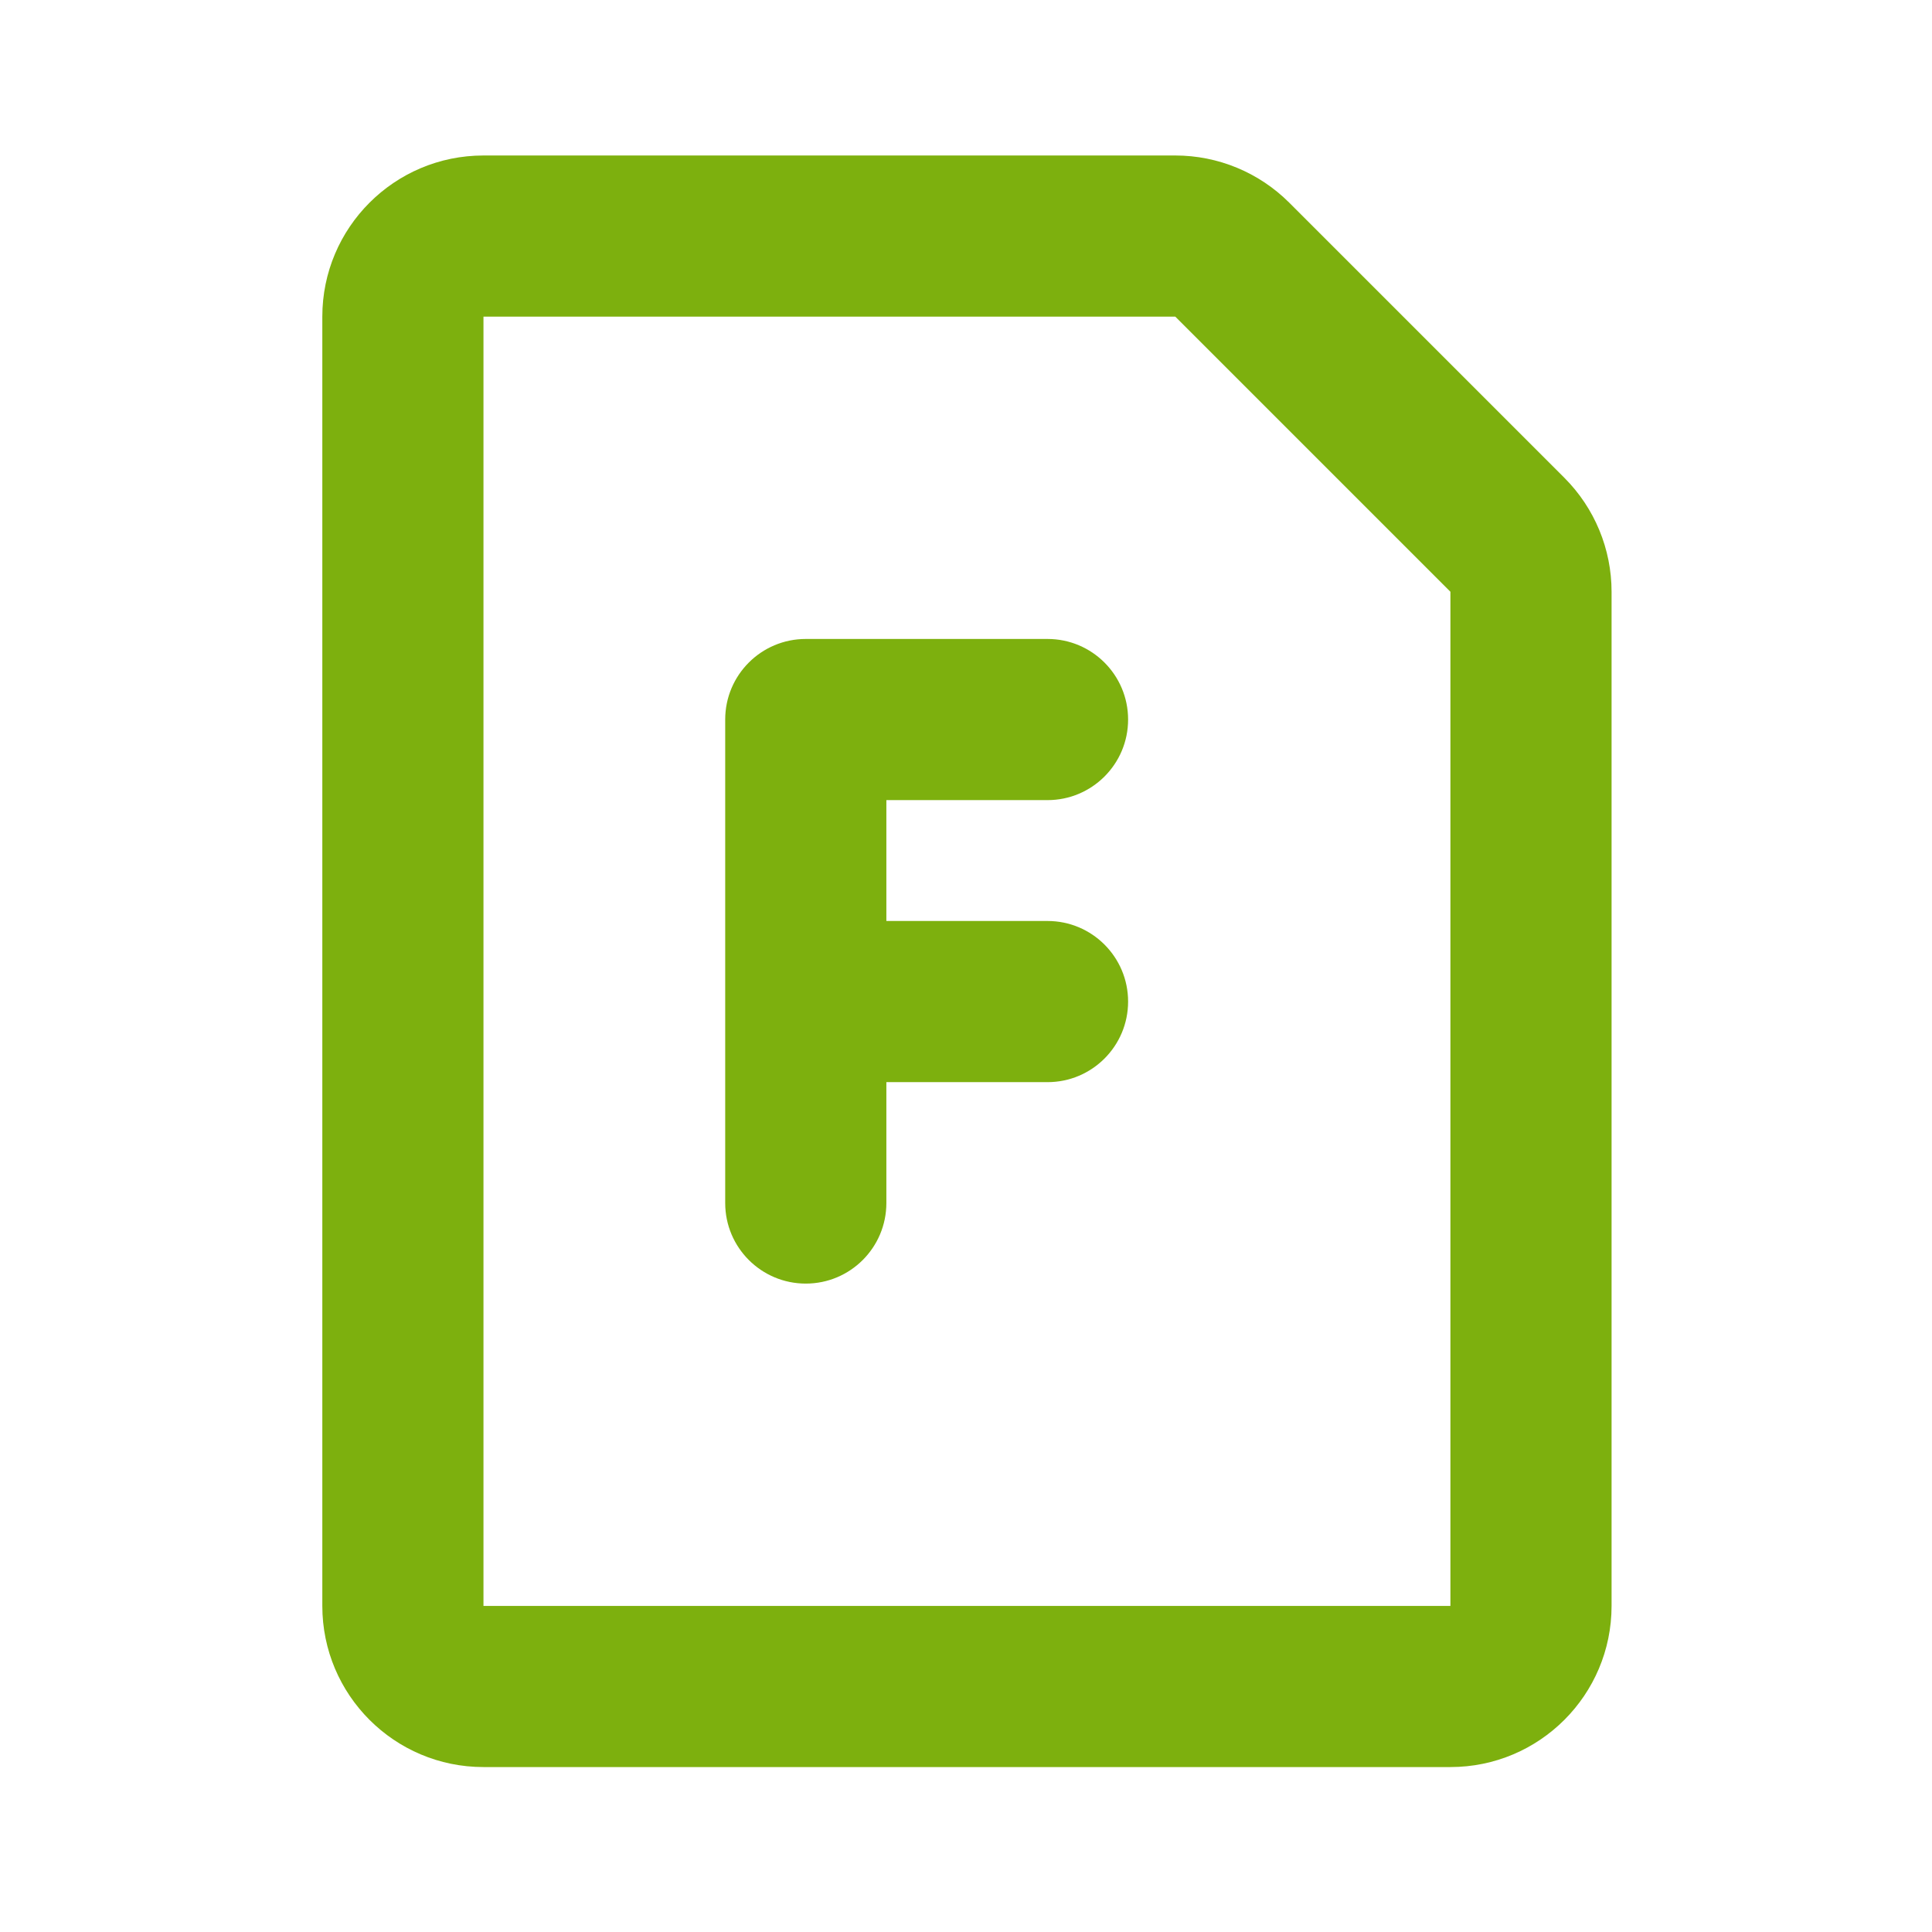
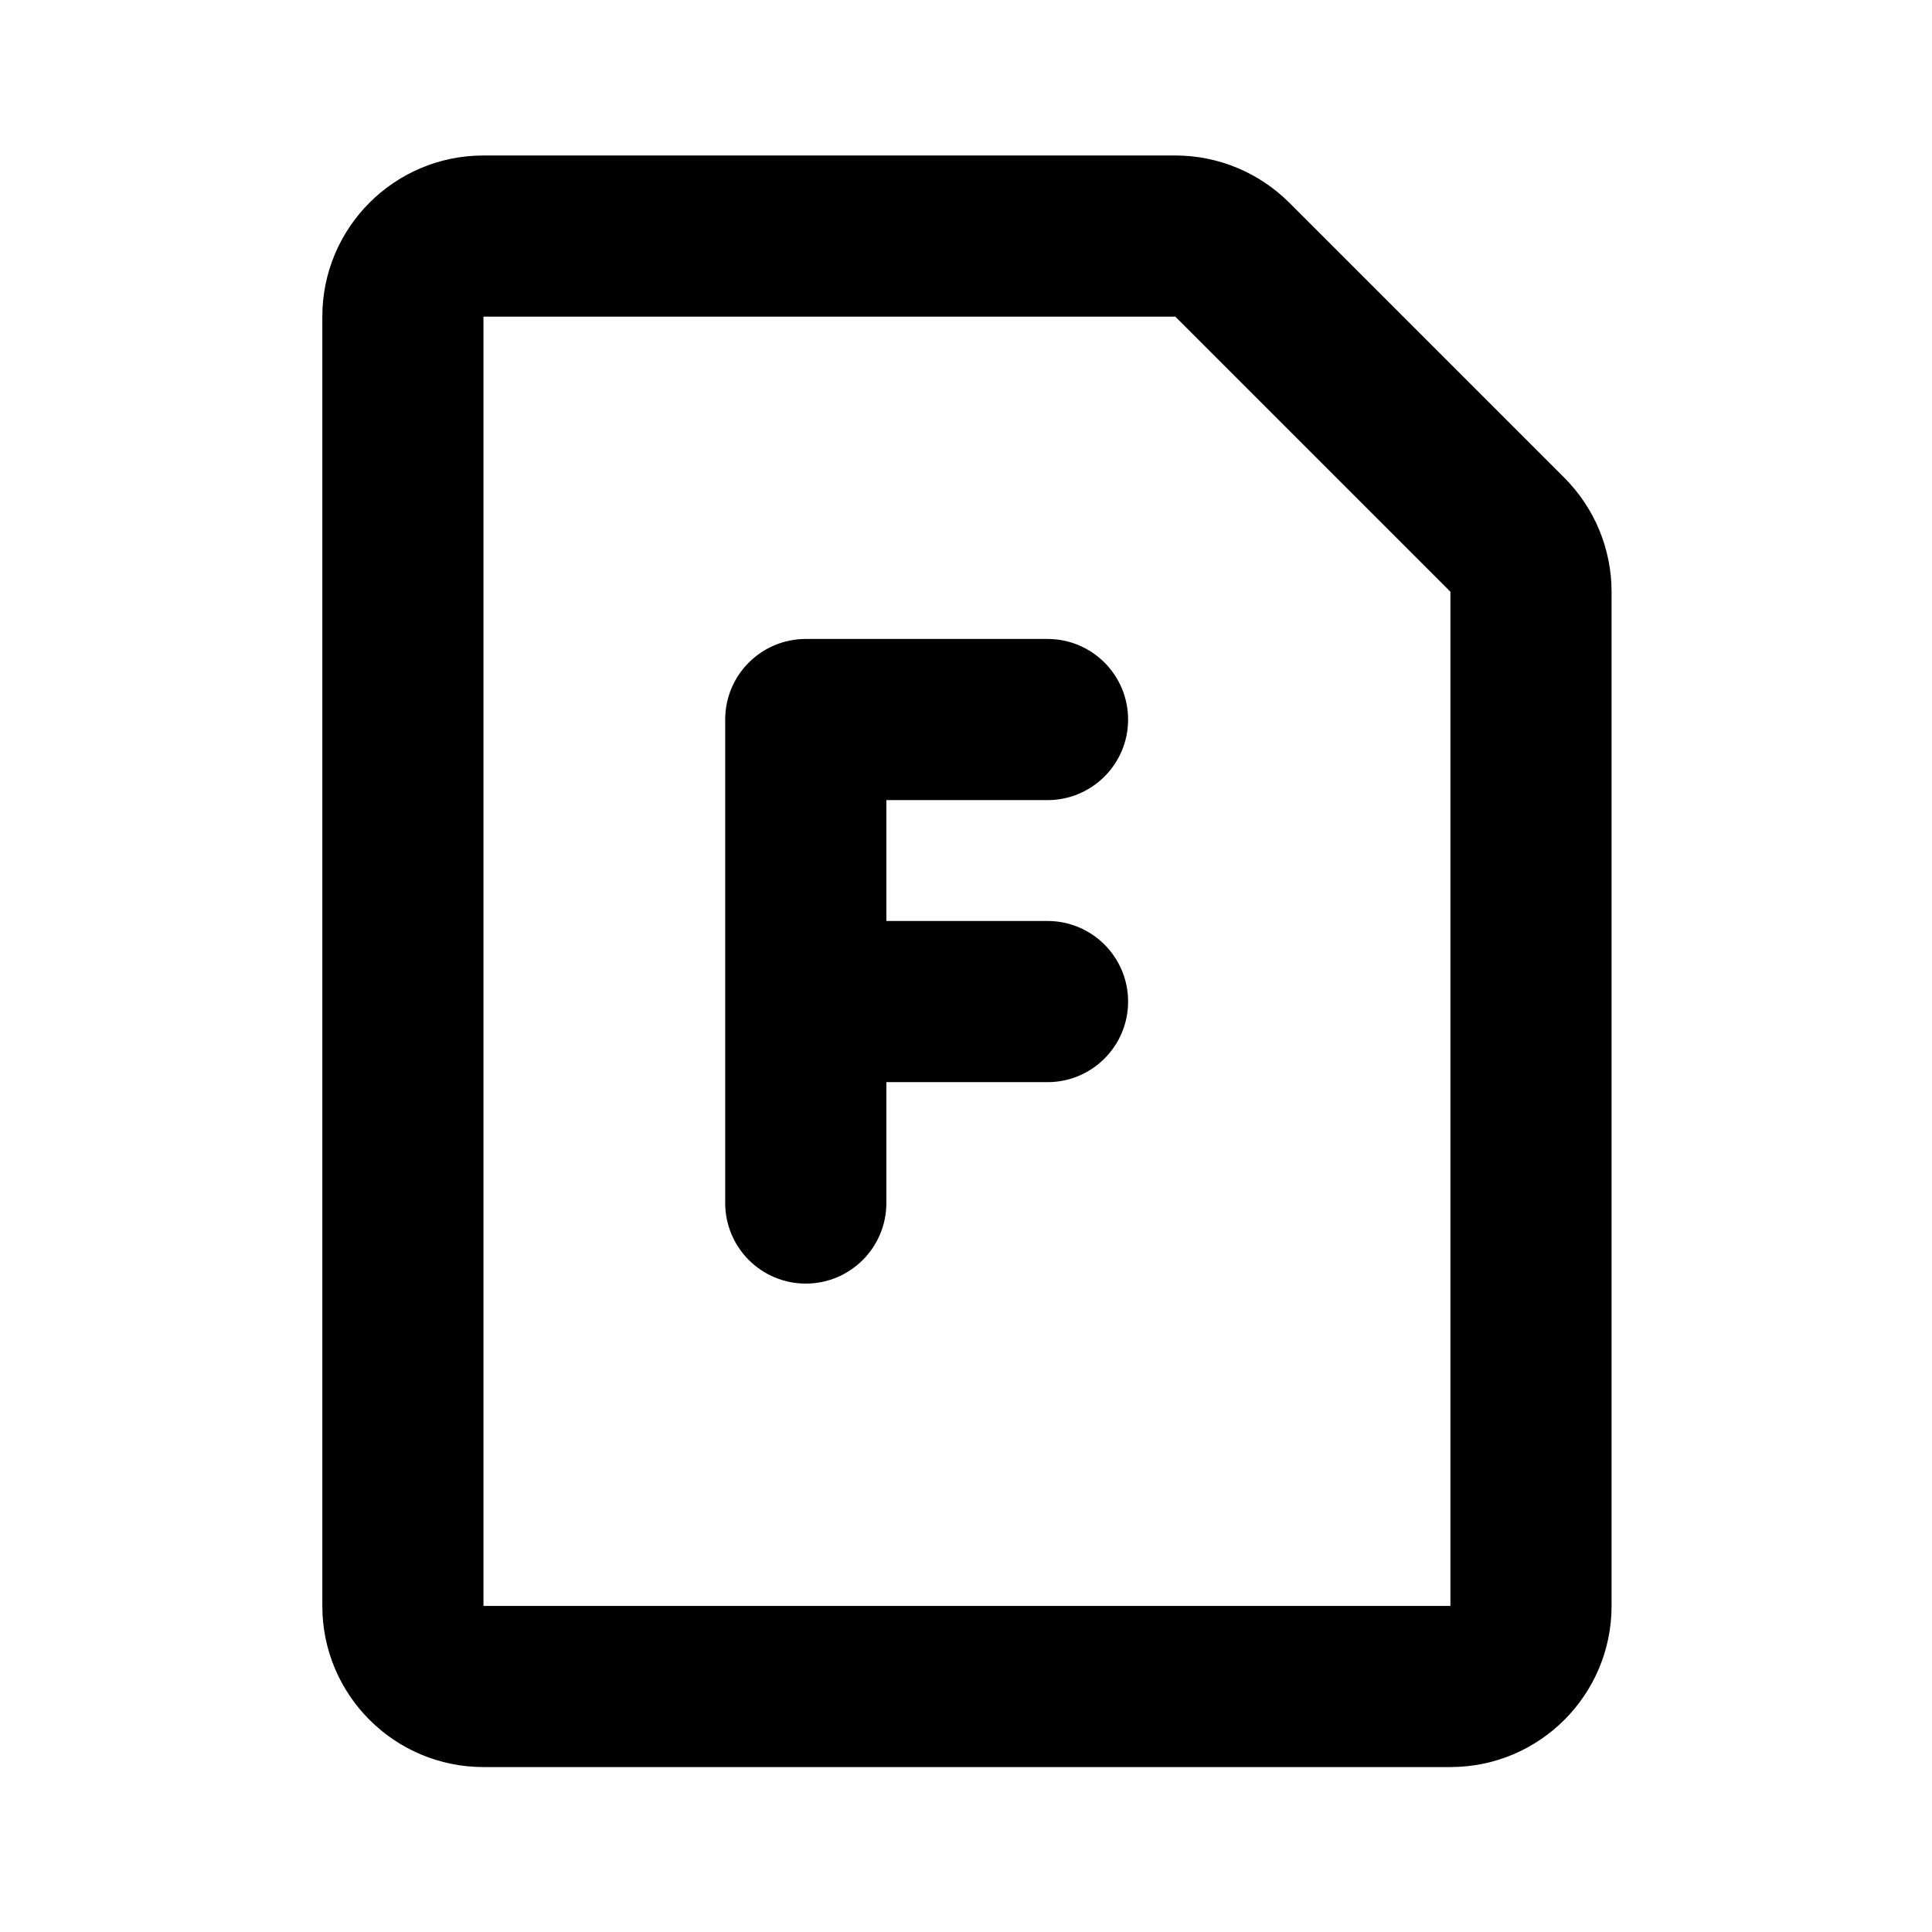
<svg xmlns="http://www.w3.org/2000/svg" version="1.1" width="720" height="720" viewBox="0 0 720 720">
-   <path fill="#7db00e" d="M420.41 268.152c0-16.585-13.444-30.030-30.030-30.030h-90.088c-16.585 0-30.030 13.445-30.030 30.030v180.176c0 16.585 13.445 30.030 30.030 30.030s30.030-13.444 30.030-30.030v-45.044h60.058c16.585 0 30.030-13.444 30.030-30.030s-13.444-30.030-30.030-30.030h-60.058v-45.044h60.058c16.585 0 30.030-13.445 30.030-30.030zM180.176 57.947c-33.169 0-60.058 26.889-60.058 60.058v480.469c0 33.171 26.889 60.058 60.058 60.058h360.352c33.171 0 60.058-26.888 60.058-60.058v-377.943c0-15.929-6.327-31.205-17.591-42.468l-102.526-102.526c-11.264-11.263-26.54-17.591-42.467-17.591h-257.825zM180.176 598.475v-480.469h257.825l102.526 102.526v377.943h-360.352z" />
+   <path fill="black" d="M420.41 268.152c0-16.585-13.444-30.030-30.030-30.030h-90.088c-16.585 0-30.030 13.445-30.030 30.030v180.176c0 16.585 13.445 30.030 30.030 30.030s30.030-13.444 30.030-30.030v-45.044h60.058c16.585 0 30.030-13.444 30.030-30.030s-13.444-30.030-30.030-30.030h-60.058v-45.044h60.058c16.585 0 30.030-13.445 30.030-30.030zM180.176 57.947c-33.169 0-60.058 26.889-60.058 60.058v480.469c0 33.171 26.889 60.058 60.058 60.058h360.352c33.171 0 60.058-26.888 60.058-60.058v-377.943c0-15.929-6.327-31.205-17.591-42.468l-102.526-102.526c-11.264-11.263-26.54-17.591-42.467-17.591h-257.825zM180.176 598.475v-480.469h257.825l102.526 102.526v377.943h-360.352z" />
</svg>
